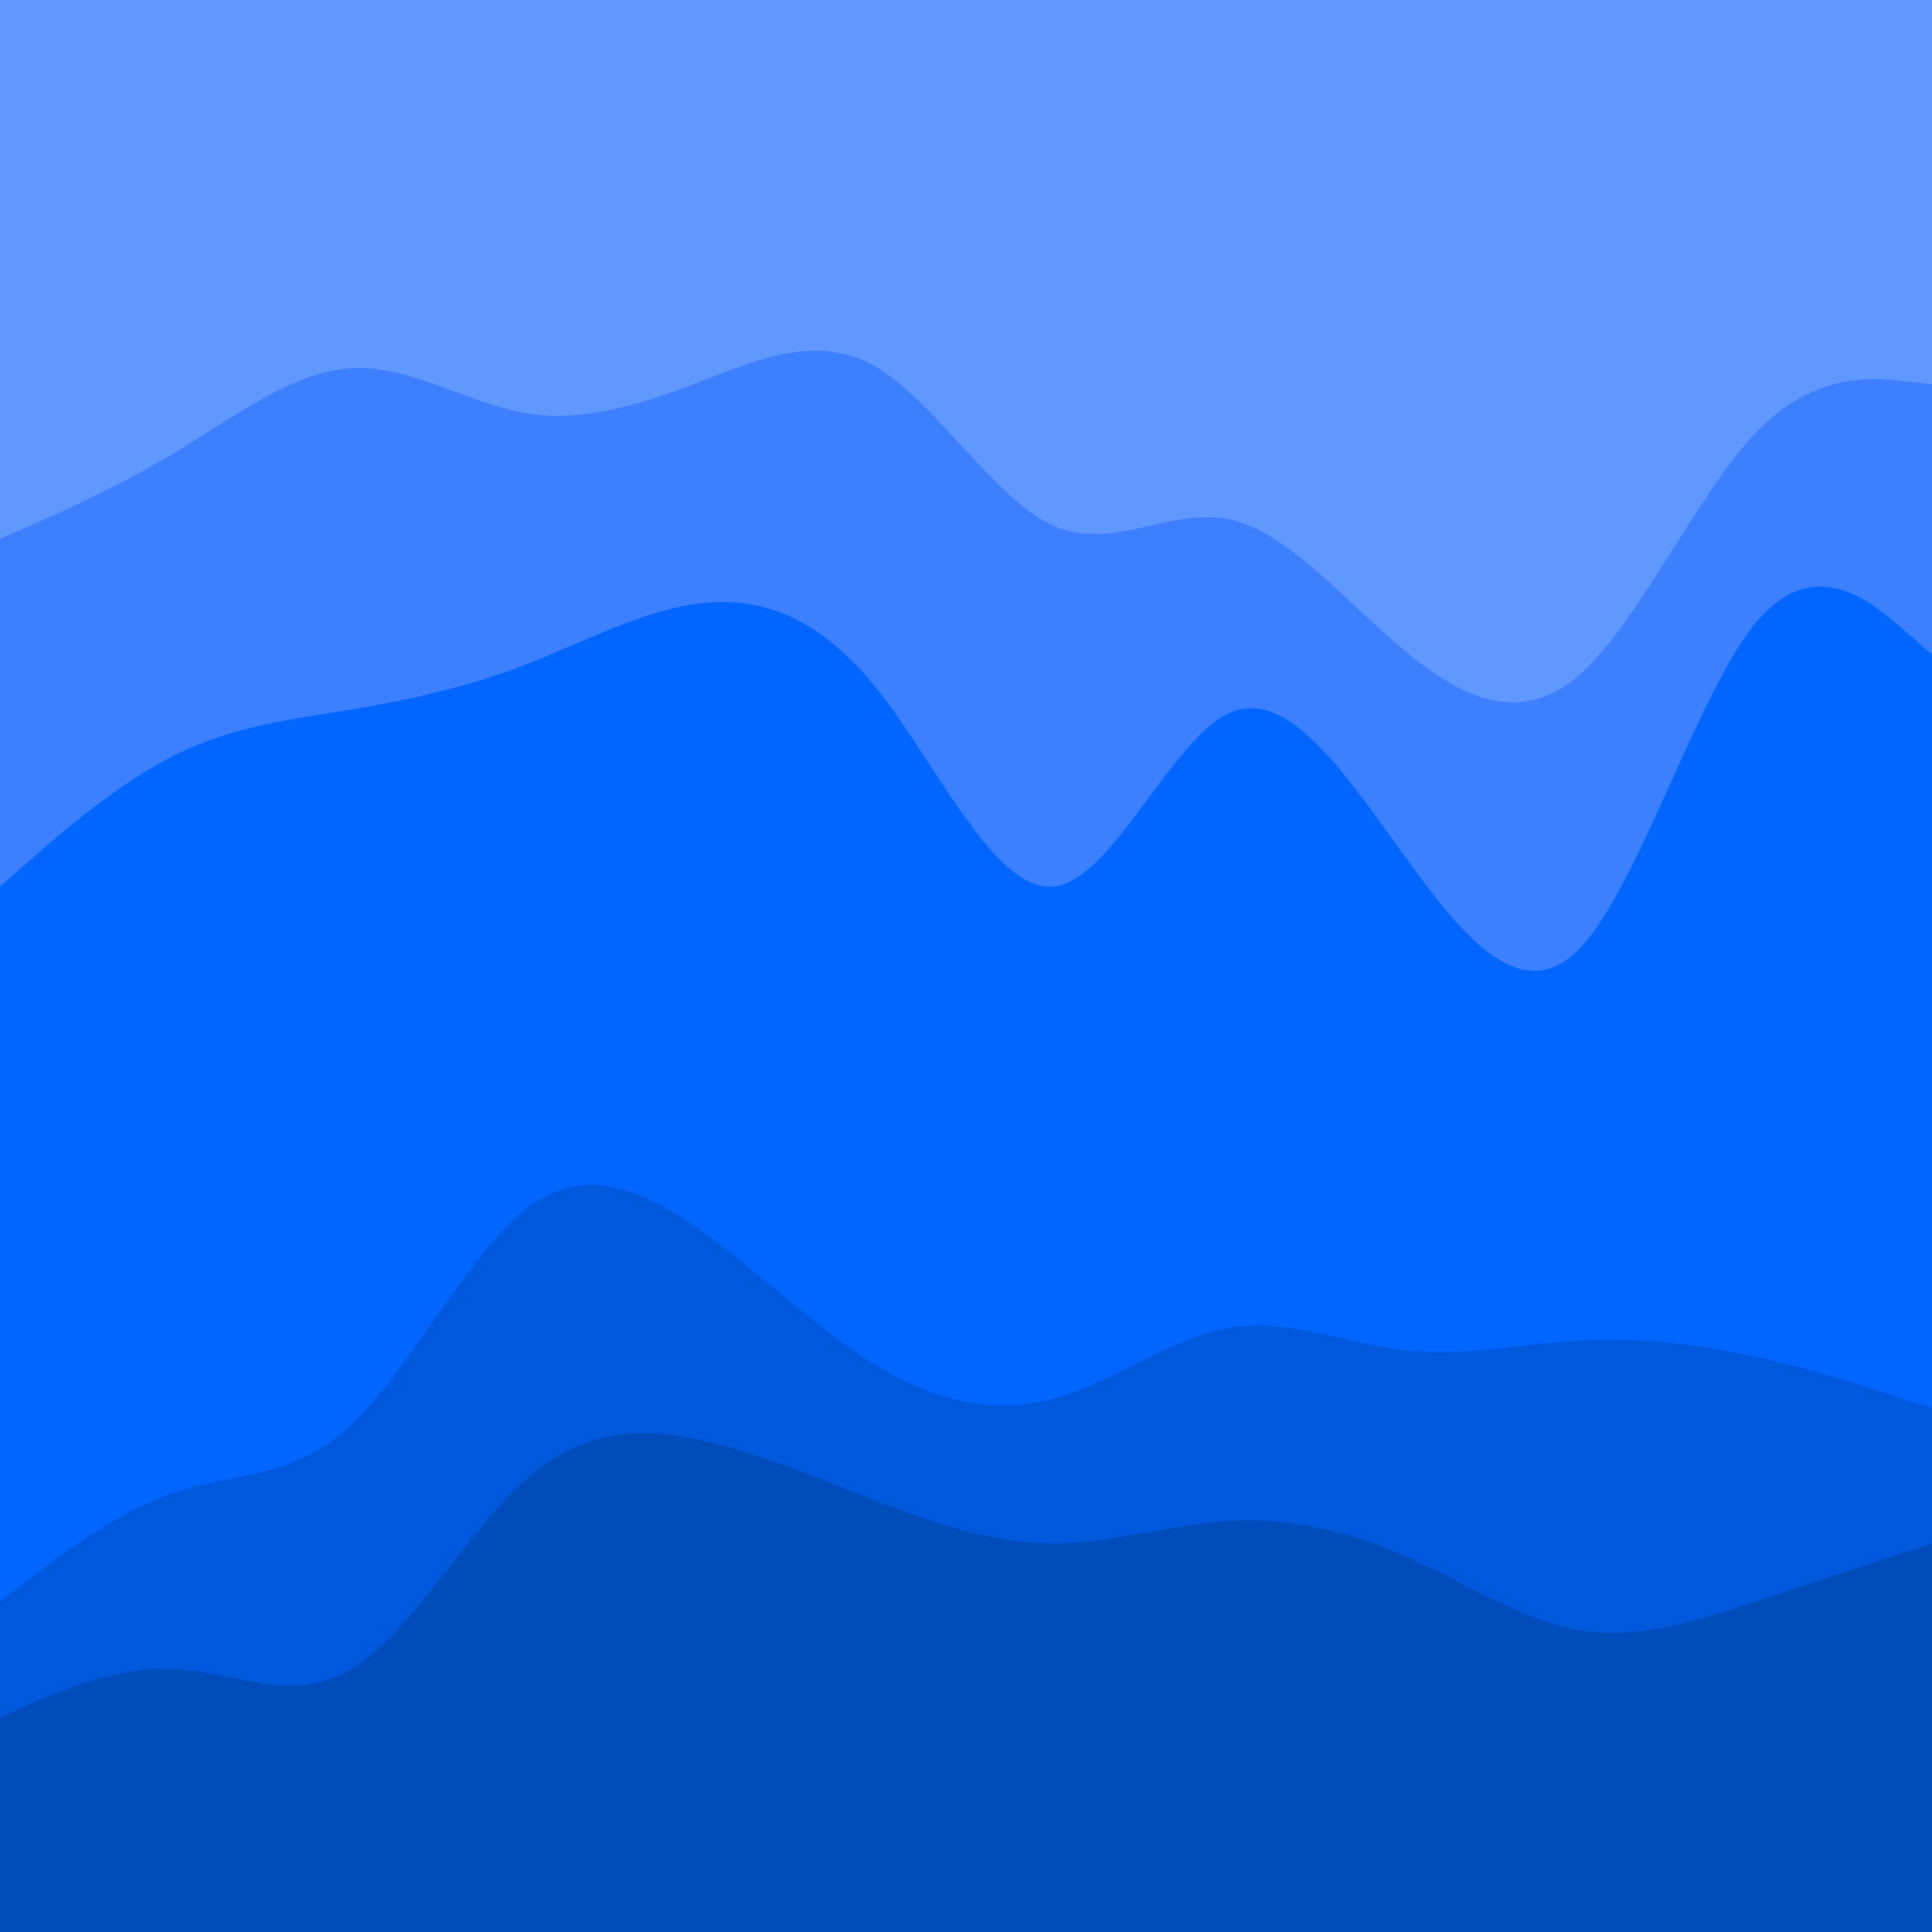
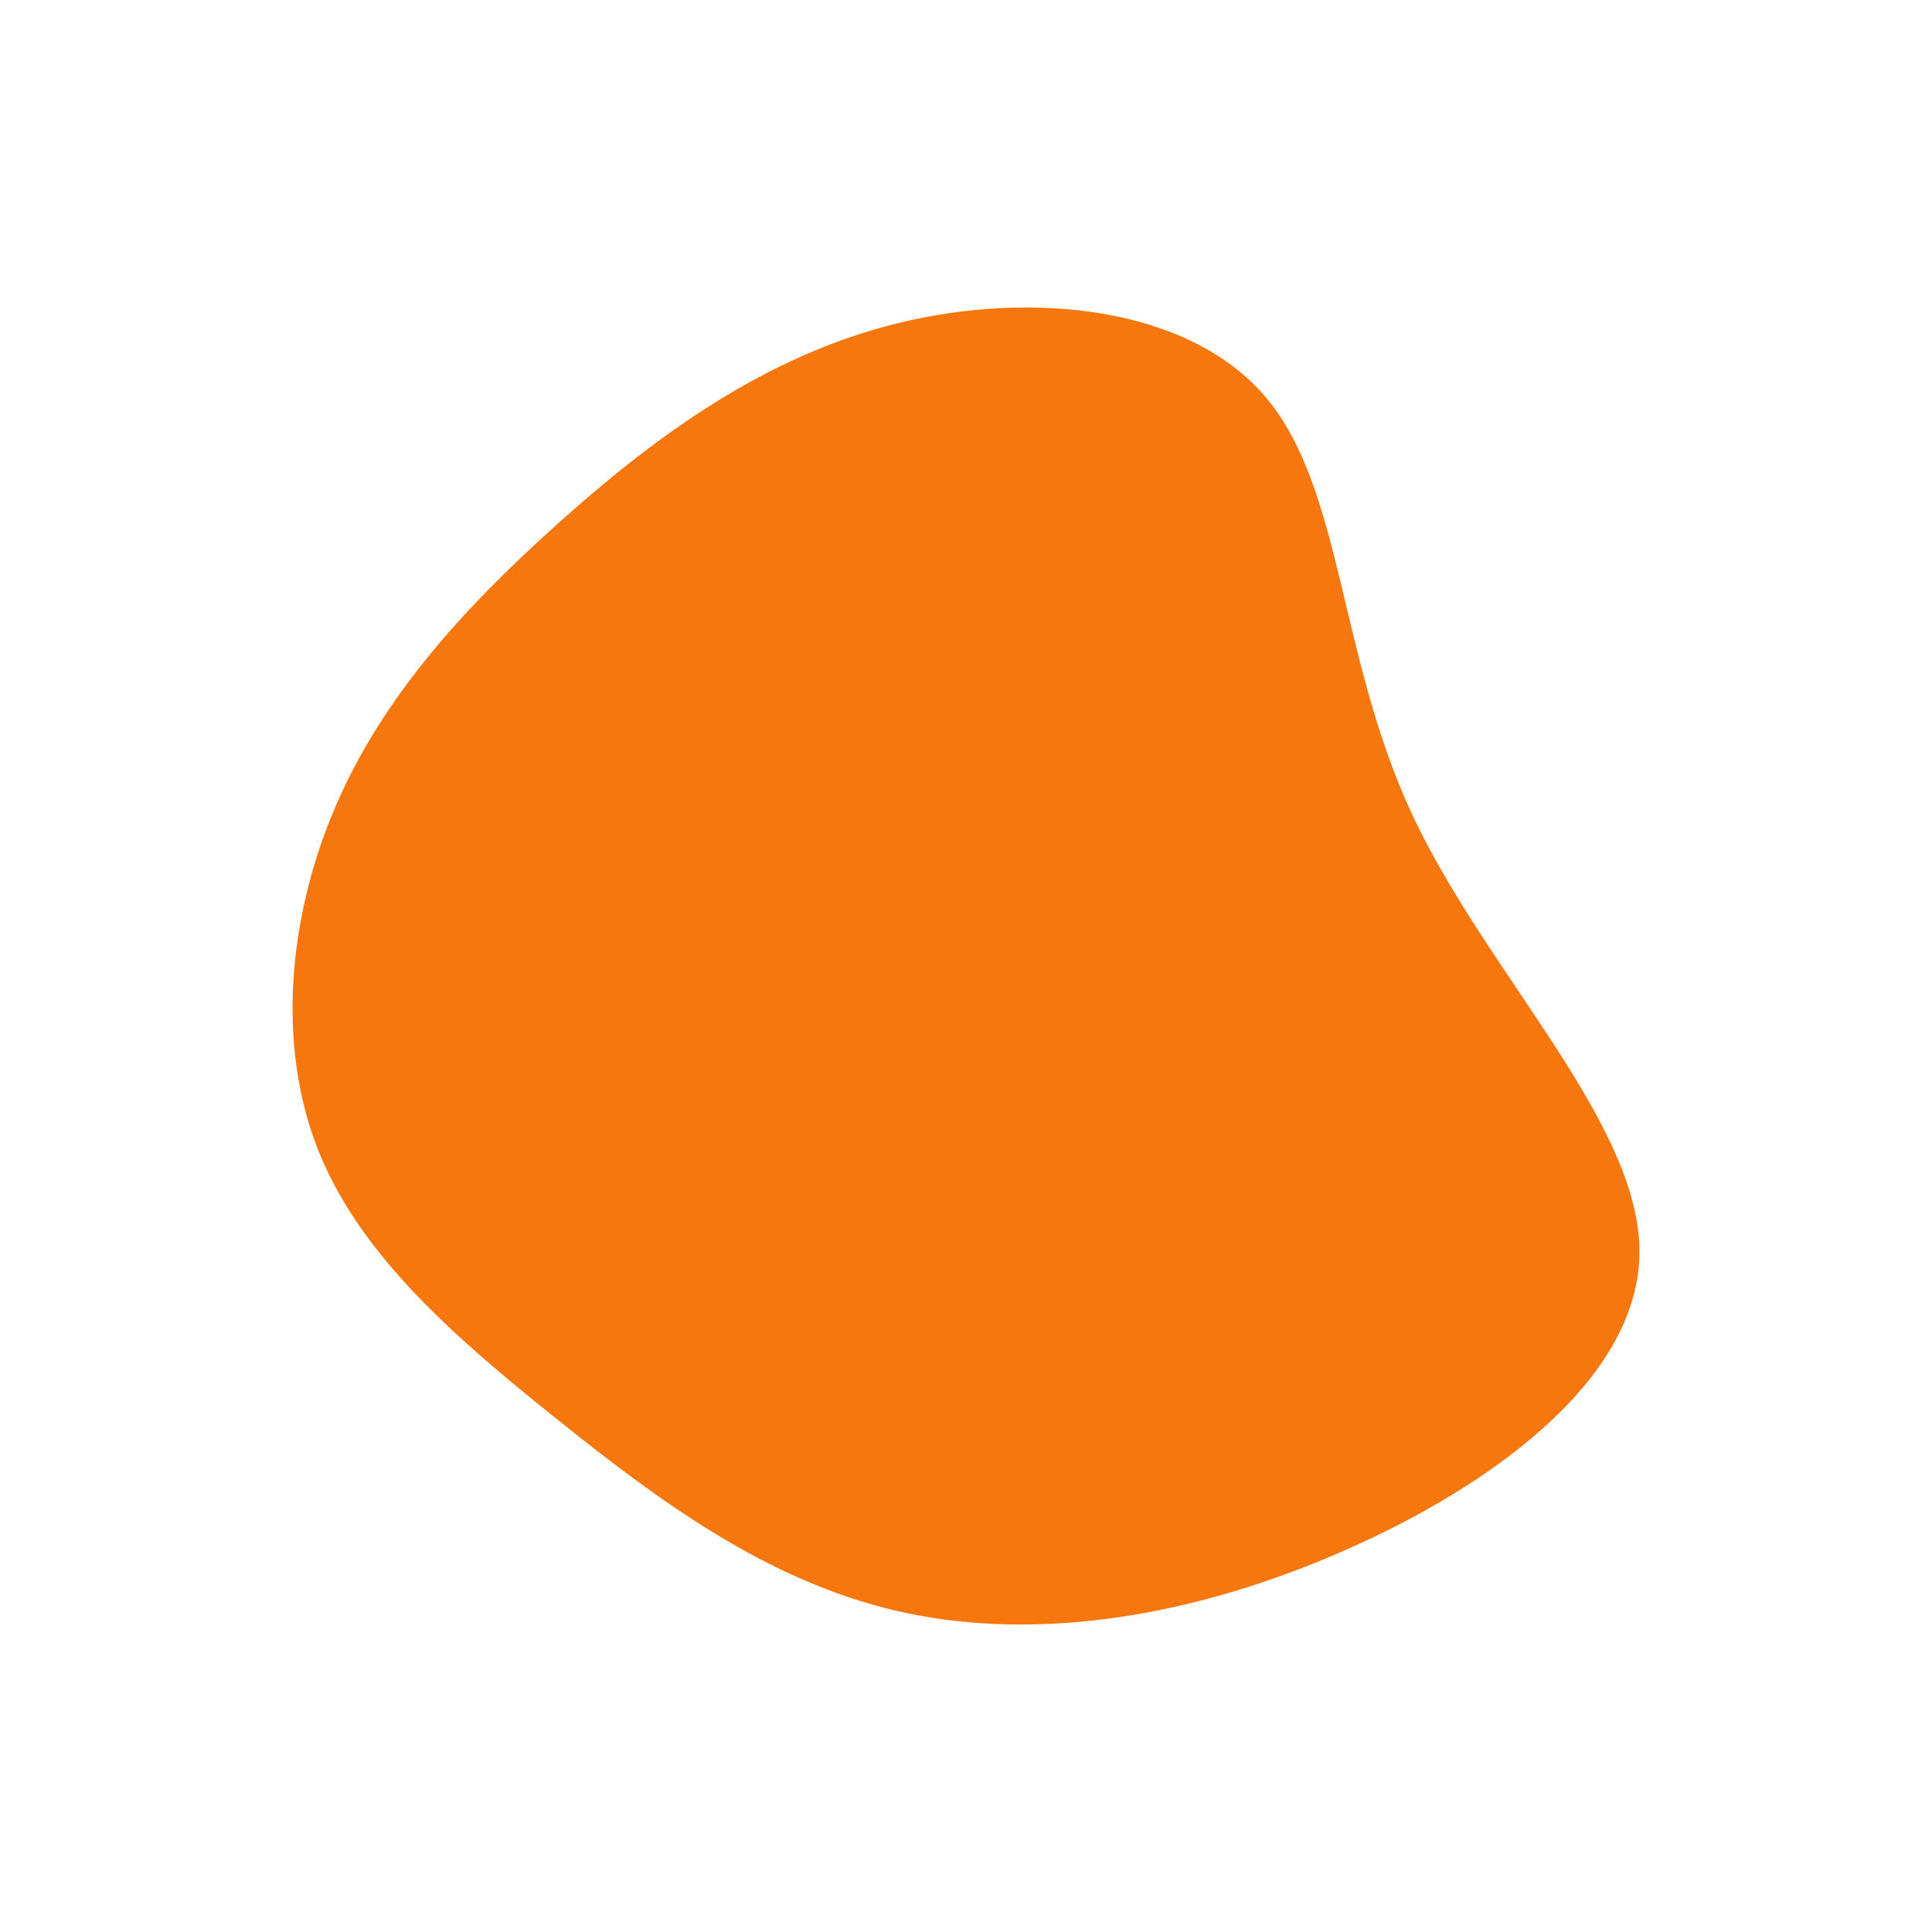
<svg xmlns="http://www.w3.org/2000/svg" id="visual" viewBox="0 0 900 900" width="900" height="900" version="1.1">
-   <path d="M0 253L13.7 247C27.3 241 54.7 229 82 212.5C109.3 196 136.7 175 163.8 173.5C191 172 218 190 245.2 194.5C272.3 199 299.7 190 327 179.5C354.3 169 381.7 157 409 173.5C436.3 190 463.7 235 491 247C518.3 259 545.7 238 573 244C600.3 250 627.7 283 654.8 305.5C682 328 709 340 736.2 316C763.3 292 790.7 232 818 203.5C845.3 175 872.7 178 886.3 179.5L900 181L900 0L886.3 0C872.7 0 845.3 0 818 0C790.7 0 763.3 0 736.2 0C709 0 682 0 654.8 0C627.7 0 600.3 0 573 0C545.7 0 518.3 0 491 0C463.7 0 436.3 0 409 0C381.7 0 354.3 0 327 0C299.7 0 272.3 0 245.2 0C218 0 191 0 163.8 0C136.7 0 109.3 0 82 0C54.7 0 27.3 0 13.7 0L0 0Z" fill="#6198ff" />
-   <path d="M0 415L13.7 403C27.3 391 54.7 367 82 353.5C109.3 340 136.7 337 163.8 332.5C191 328 218 322 245.2 311.5C272.3 301 299.7 286 327 283C354.3 280 381.7 289 409 323.5C436.3 358 463.7 418 491 415C518.3 412 545.7 346 573 334C600.3 322 627.7 364 654.8 401.5C682 439 709 472 736.2 443.5C763.3 415 790.7 325 818 292C845.3 259 872.7 283 886.3 295L900 307L900 179L886.3 177.5C872.7 176 845.3 173 818 201.5C790.7 230 763.3 290 736.2 314C709 338 682 326 654.8 303.5C627.7 281 600.3 248 573 242C545.7 236 518.3 257 491 245C463.7 233 436.3 188 409 171.5C381.7 155 354.3 167 327 177.5C299.7 188 272.3 197 245.2 192.5C218 188 191 170 163.8 171.5C136.7 173 109.3 194 82 210.5C54.7 227 27.3 239 13.7 245L0 251Z" fill="#3c80ff" />
-   <path d="M0 748L13.7 737.5C27.3 727 54.7 706 82 697C109.3 688 136.7 691 163.8 665.5C191 640 218 586 245.2 565C272.3 544 299.7 556 327 575.5C354.3 595 381.7 622 409 638.5C436.3 655 463.7 661 491 653.5C518.3 646 545.7 625 573 620.5C600.3 616 627.7 628 654.8 631C682 634 709 628 736.2 626.5C763.3 625 790.7 628 818 634C845.3 640 872.7 649 886.3 653.5L900 658L900 305L886.3 293C872.7 281 845.3 257 818 290C790.7 323 763.3 413 736.2 441.5C709 470 682 437 654.8 399.5C627.7 362 600.3 320 573 332C545.7 344 518.3 410 491 413C463.7 416 436.3 356 409 321.5C381.7 287 354.3 278 327 281C299.7 284 272.3 299 245.2 309.5C218 320 191 326 163.8 330.5C136.7 335 109.3 338 82 351.5C54.7 365 27.3 389 13.7 401L0 413Z" fill="#0066ff" />
-   <path d="M0 802L13.7 796C27.3 790 54.7 778 82 779.5C109.3 781 136.7 796 163.8 779.5C191 763 218 715 245.2 691C272.3 667 299.7 667 327 673C354.3 679 381.7 691 409 701.5C436.3 712 463.7 721 491 721C518.3 721 545.7 712 573 710.5C600.3 709 627.7 715 654.8 727C682 739 709 757 736.2 761.5C763.3 766 790.7 757 818 748C845.3 739 872.7 730 886.3 725.5L900 721L900 656L886.3 651.5C872.7 647 845.3 638 818 632C790.7 626 763.3 623 736.2 624.5C709 626 682 632 654.8 629C627.7 626 600.3 614 573 618.5C545.7 623 518.3 644 491 651.5C463.7 659 436.3 653 409 636.5C381.7 620 354.3 593 327 573.5C299.7 554 272.3 542 245.2 563C218 584 191 638 163.8 663.5C136.7 689 109.3 686 82 695C54.7 704 27.3 725 13.7 735.5L0 746Z" fill="#0059dd" />
-   <path d="M0 901L13.7 901C27.3 901 54.7 901 82 901C109.3 901 136.7 901 163.8 901C191 901 218 901 245.2 901C272.3 901 299.7 901 327 901C354.3 901 381.7 901 409 901C436.3 901 463.7 901 491 901C518.3 901 545.7 901 573 901C600.3 901 627.7 901 654.8 901C682 901 709 901 736.2 901C763.3 901 790.7 901 818 901C845.3 901 872.7 901 886.3 901L900 901L900 719L886.3 723.5C872.7 728 845.3 737 818 746C790.7 755 763.3 764 736.2 759.5C709 755 682 737 654.8 725C627.7 713 600.3 707 573 708.5C545.7 710 518.3 719 491 719C463.7 719 436.3 710 409 699.5C381.7 689 354.3 677 327 671C299.7 665 272.3 665 245.2 689C218 713 191 761 163.8 777.5C136.7 794 109.3 779 82 777.5C54.7 776 27.3 788 13.7 794L0 800Z" fill="#004cbb" />
+   <g transform="translate(407.4136 453.694)">
+     <path d="M182.6 -268.2C218.3 -225.4 216.1 -147.5 250.7 -73.7C285.3 0 356.6 69.5 356.3 129.8C356 190.1 284.1 241.1 212.8 271.2C141.5 301.4 70.7 310.7 10.2 296.7C-50.4 282.6 -100.7 245.3 -148.1 207.3C-195.5 169.4 -239.9 130.9 -259.3 81.8C-278.7 32.7 -273 -27.1 -251.2 -77.8C-229.5 -128.5 -191.7 -170.3 -147.2 -210.1C-102.7 -250 -51.3 -288 11.1 -303.2C73.5 -318.5 146.9 -310.9 182.6 -268.2" fill="#F7770F" />
+   </g>
</svg>
